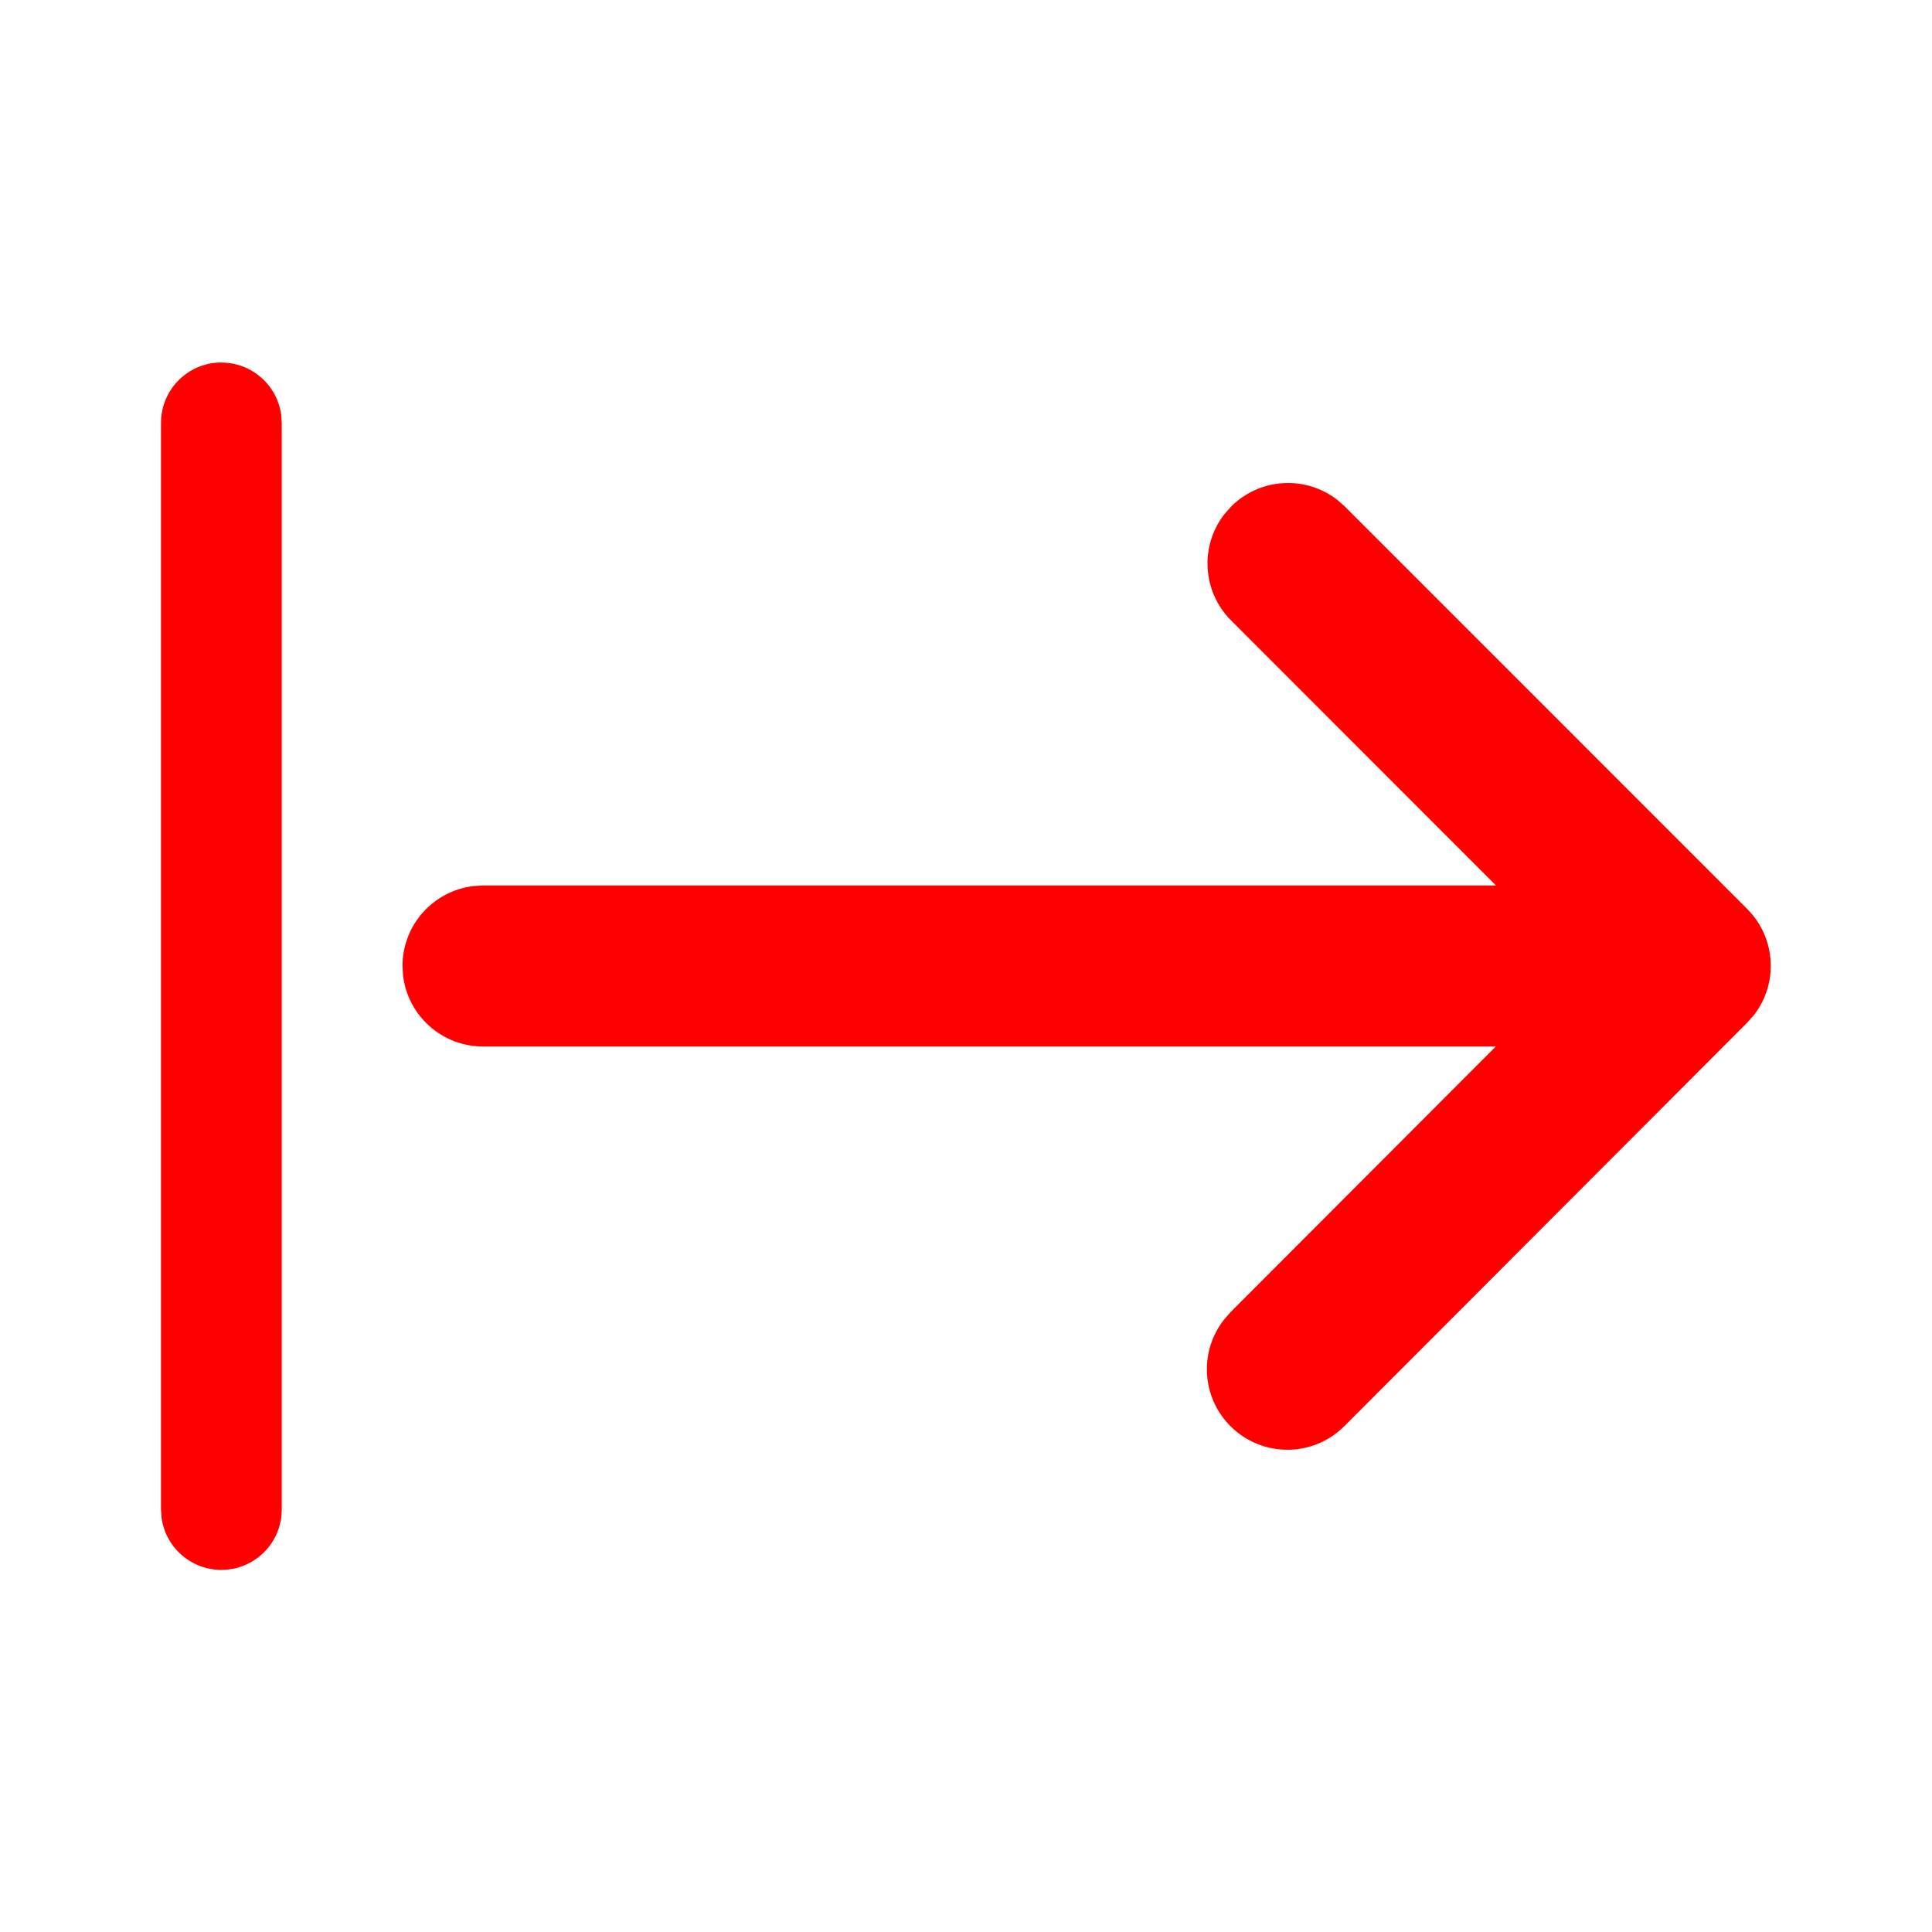
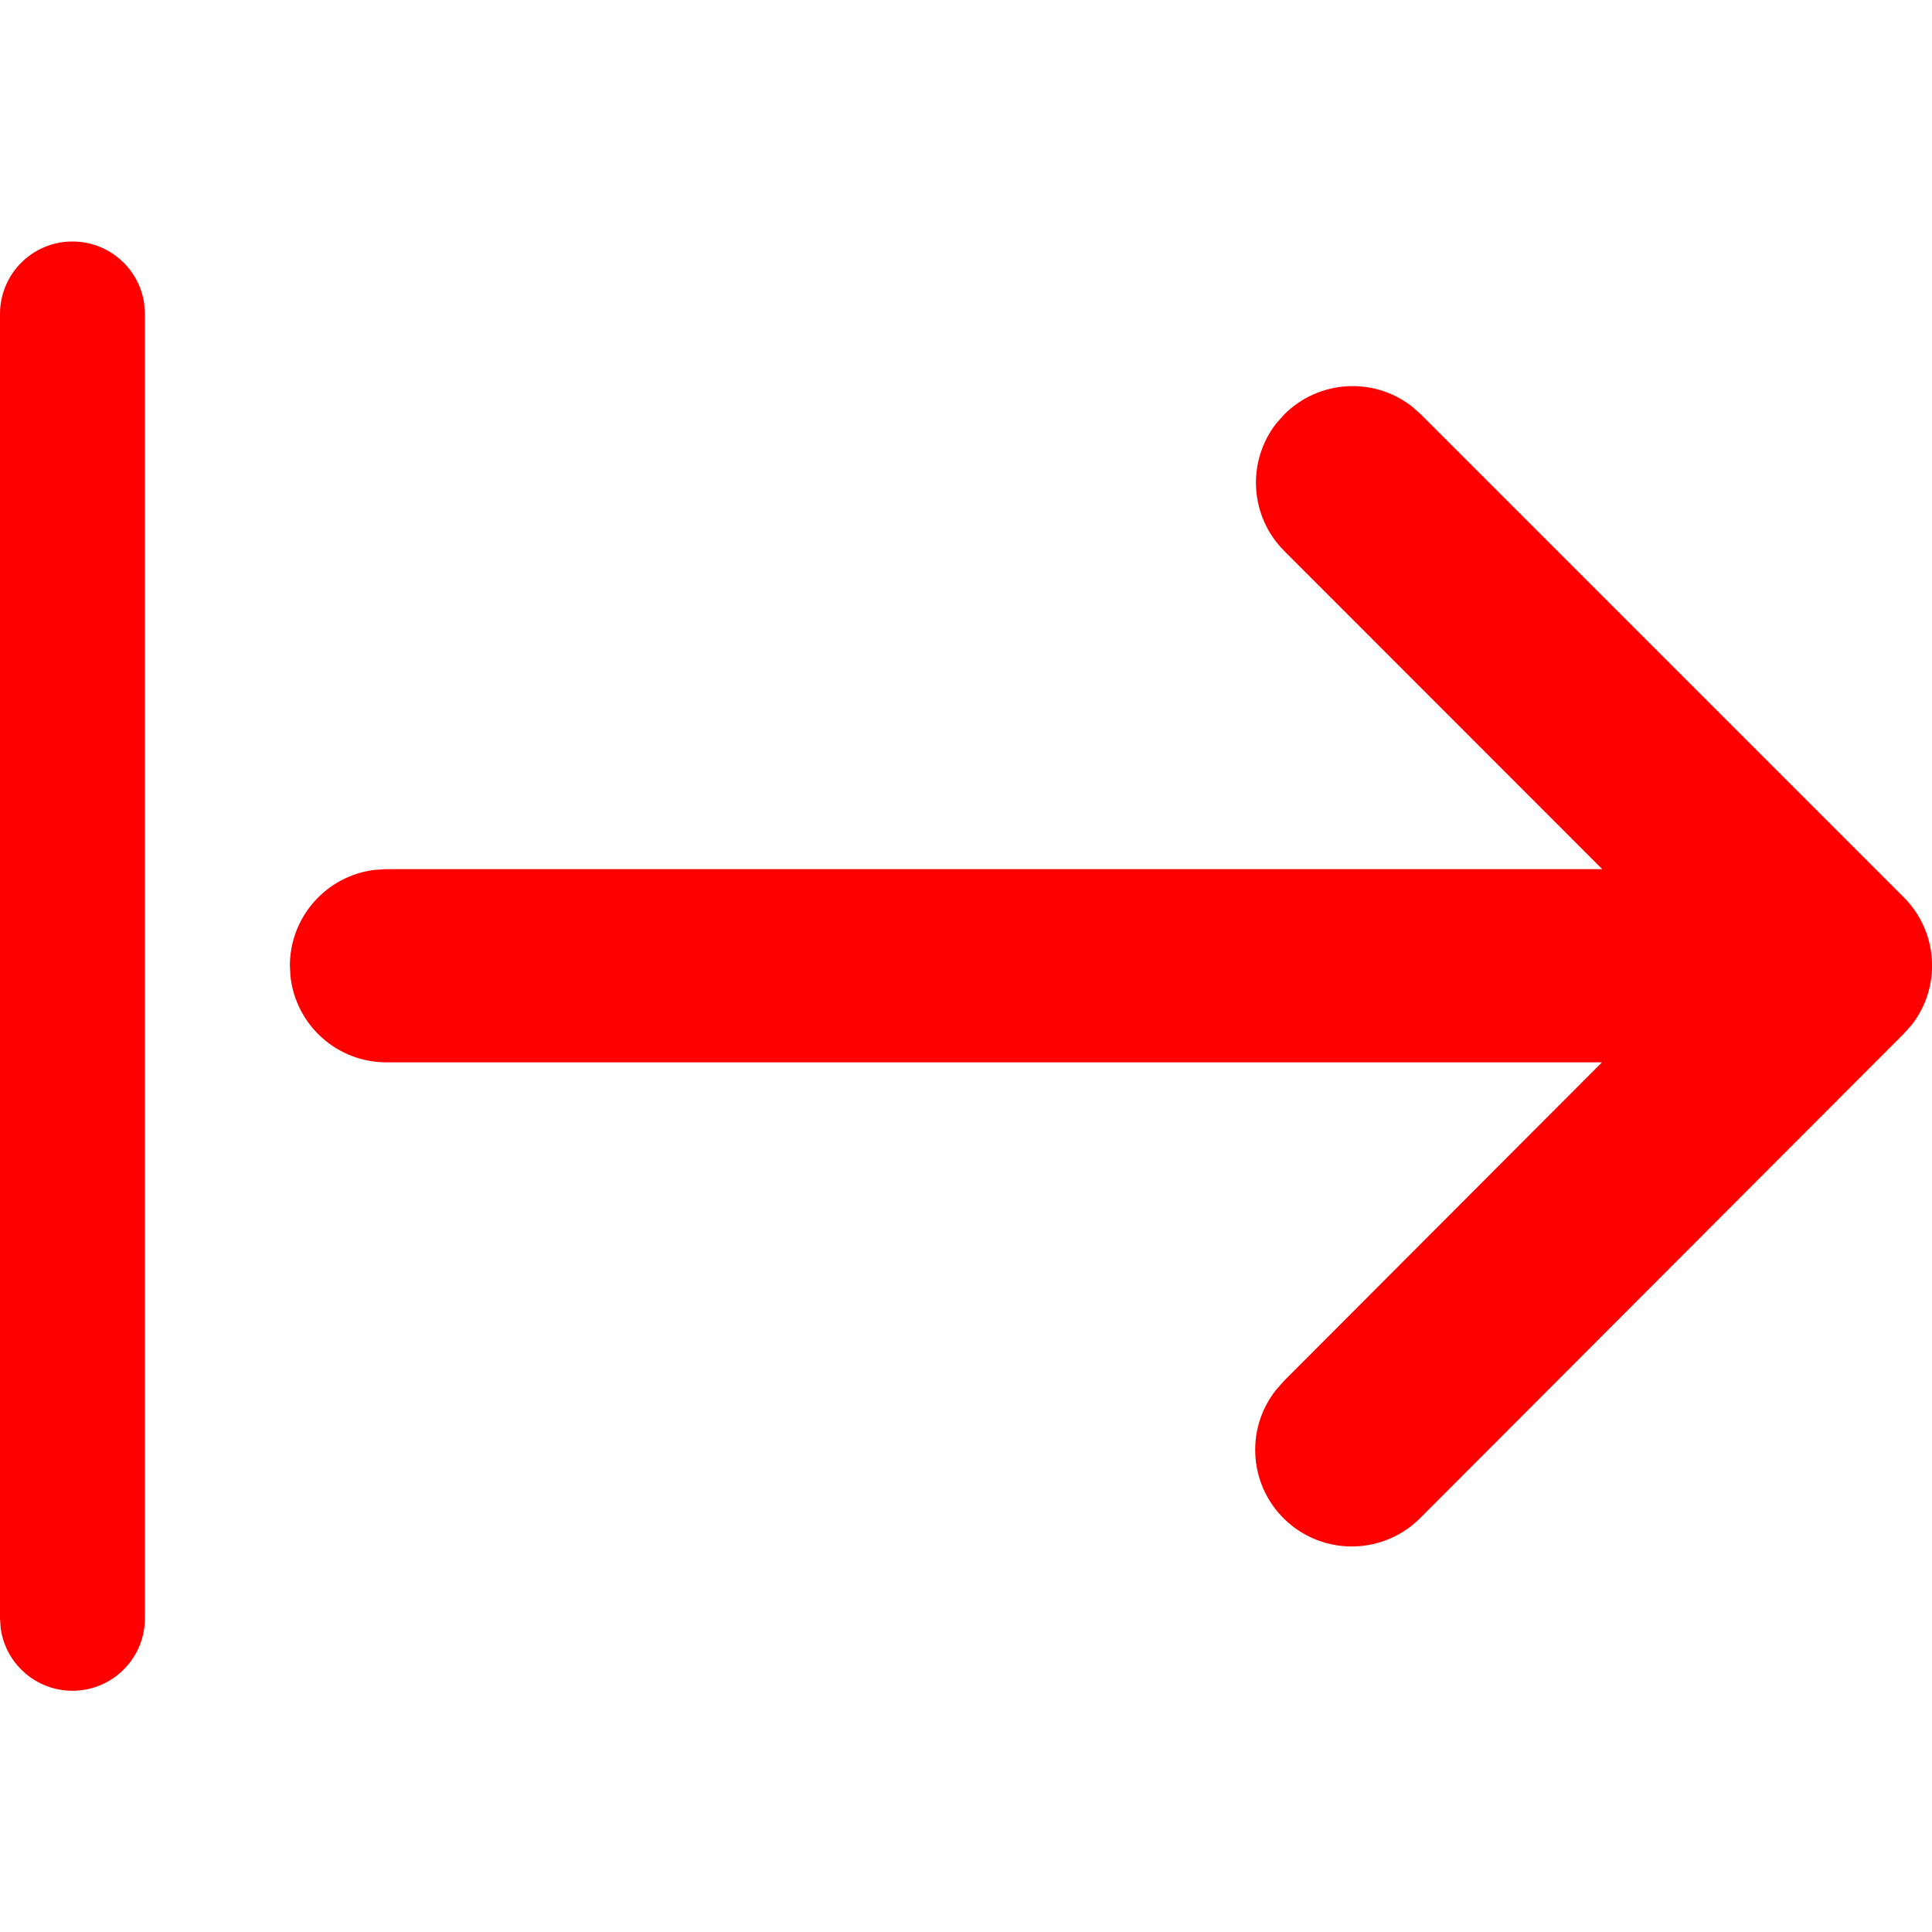
<svg xmlns="http://www.w3.org/2000/svg" width="24" height="24" viewBox="0 0 24 24">
-   <path fill="red" d="M2.75 4.504a.75.75 0 0 1 .743.648l.007.102v13.499a.75.75 0 0 1-1.493.101L2 18.753v-13.5a.75.75 0 0 1 .75-.75Zm12.46 1.883.083-.094a1 1 0 0 1 1.32-.083l.094.083 4.997 4.998a1 1 0 0 1 .083 1.32l-.083.093-4.996 5.004a1 1 0 0 1-1.499-1.32l.083-.094L18.581 13H6a1 1 0 0 1-.993-.883L5 12a1 1 0 0 1 .883-.993L6 11h12.584l-3.291-3.293a1 1 0 0 1-.083-1.32l.083-.094-.083.094Z" />
+   <path fill="red" d="M.9 3a.9.9 0 0 1 .892.778l.008.123v16.201a.9.9 0 0 1-1.792.121L0 20.102V3.899A.9.9 0 0 1 .9 3Zm14.954 2.26.1-.112a1.2 1.2 0 0 1 1.584-.1l.113.1 5.998 5.998a1.2 1.2 0 0 1 .1 1.584l-.1.112-5.997 6.006a1.2 1.2 0 0 1-1.799-1.584l.1-.113 3.947-3.954H4.8a1.2 1.2 0 0 1-1.191-1.06l-.008-.14a1.2 1.2 0 0 1 1.06-1.192l.14-.008h15.103l-3.95-3.952a1.2 1.2 0 0 1-.1-1.585l.1-.112z" />
</svg>
